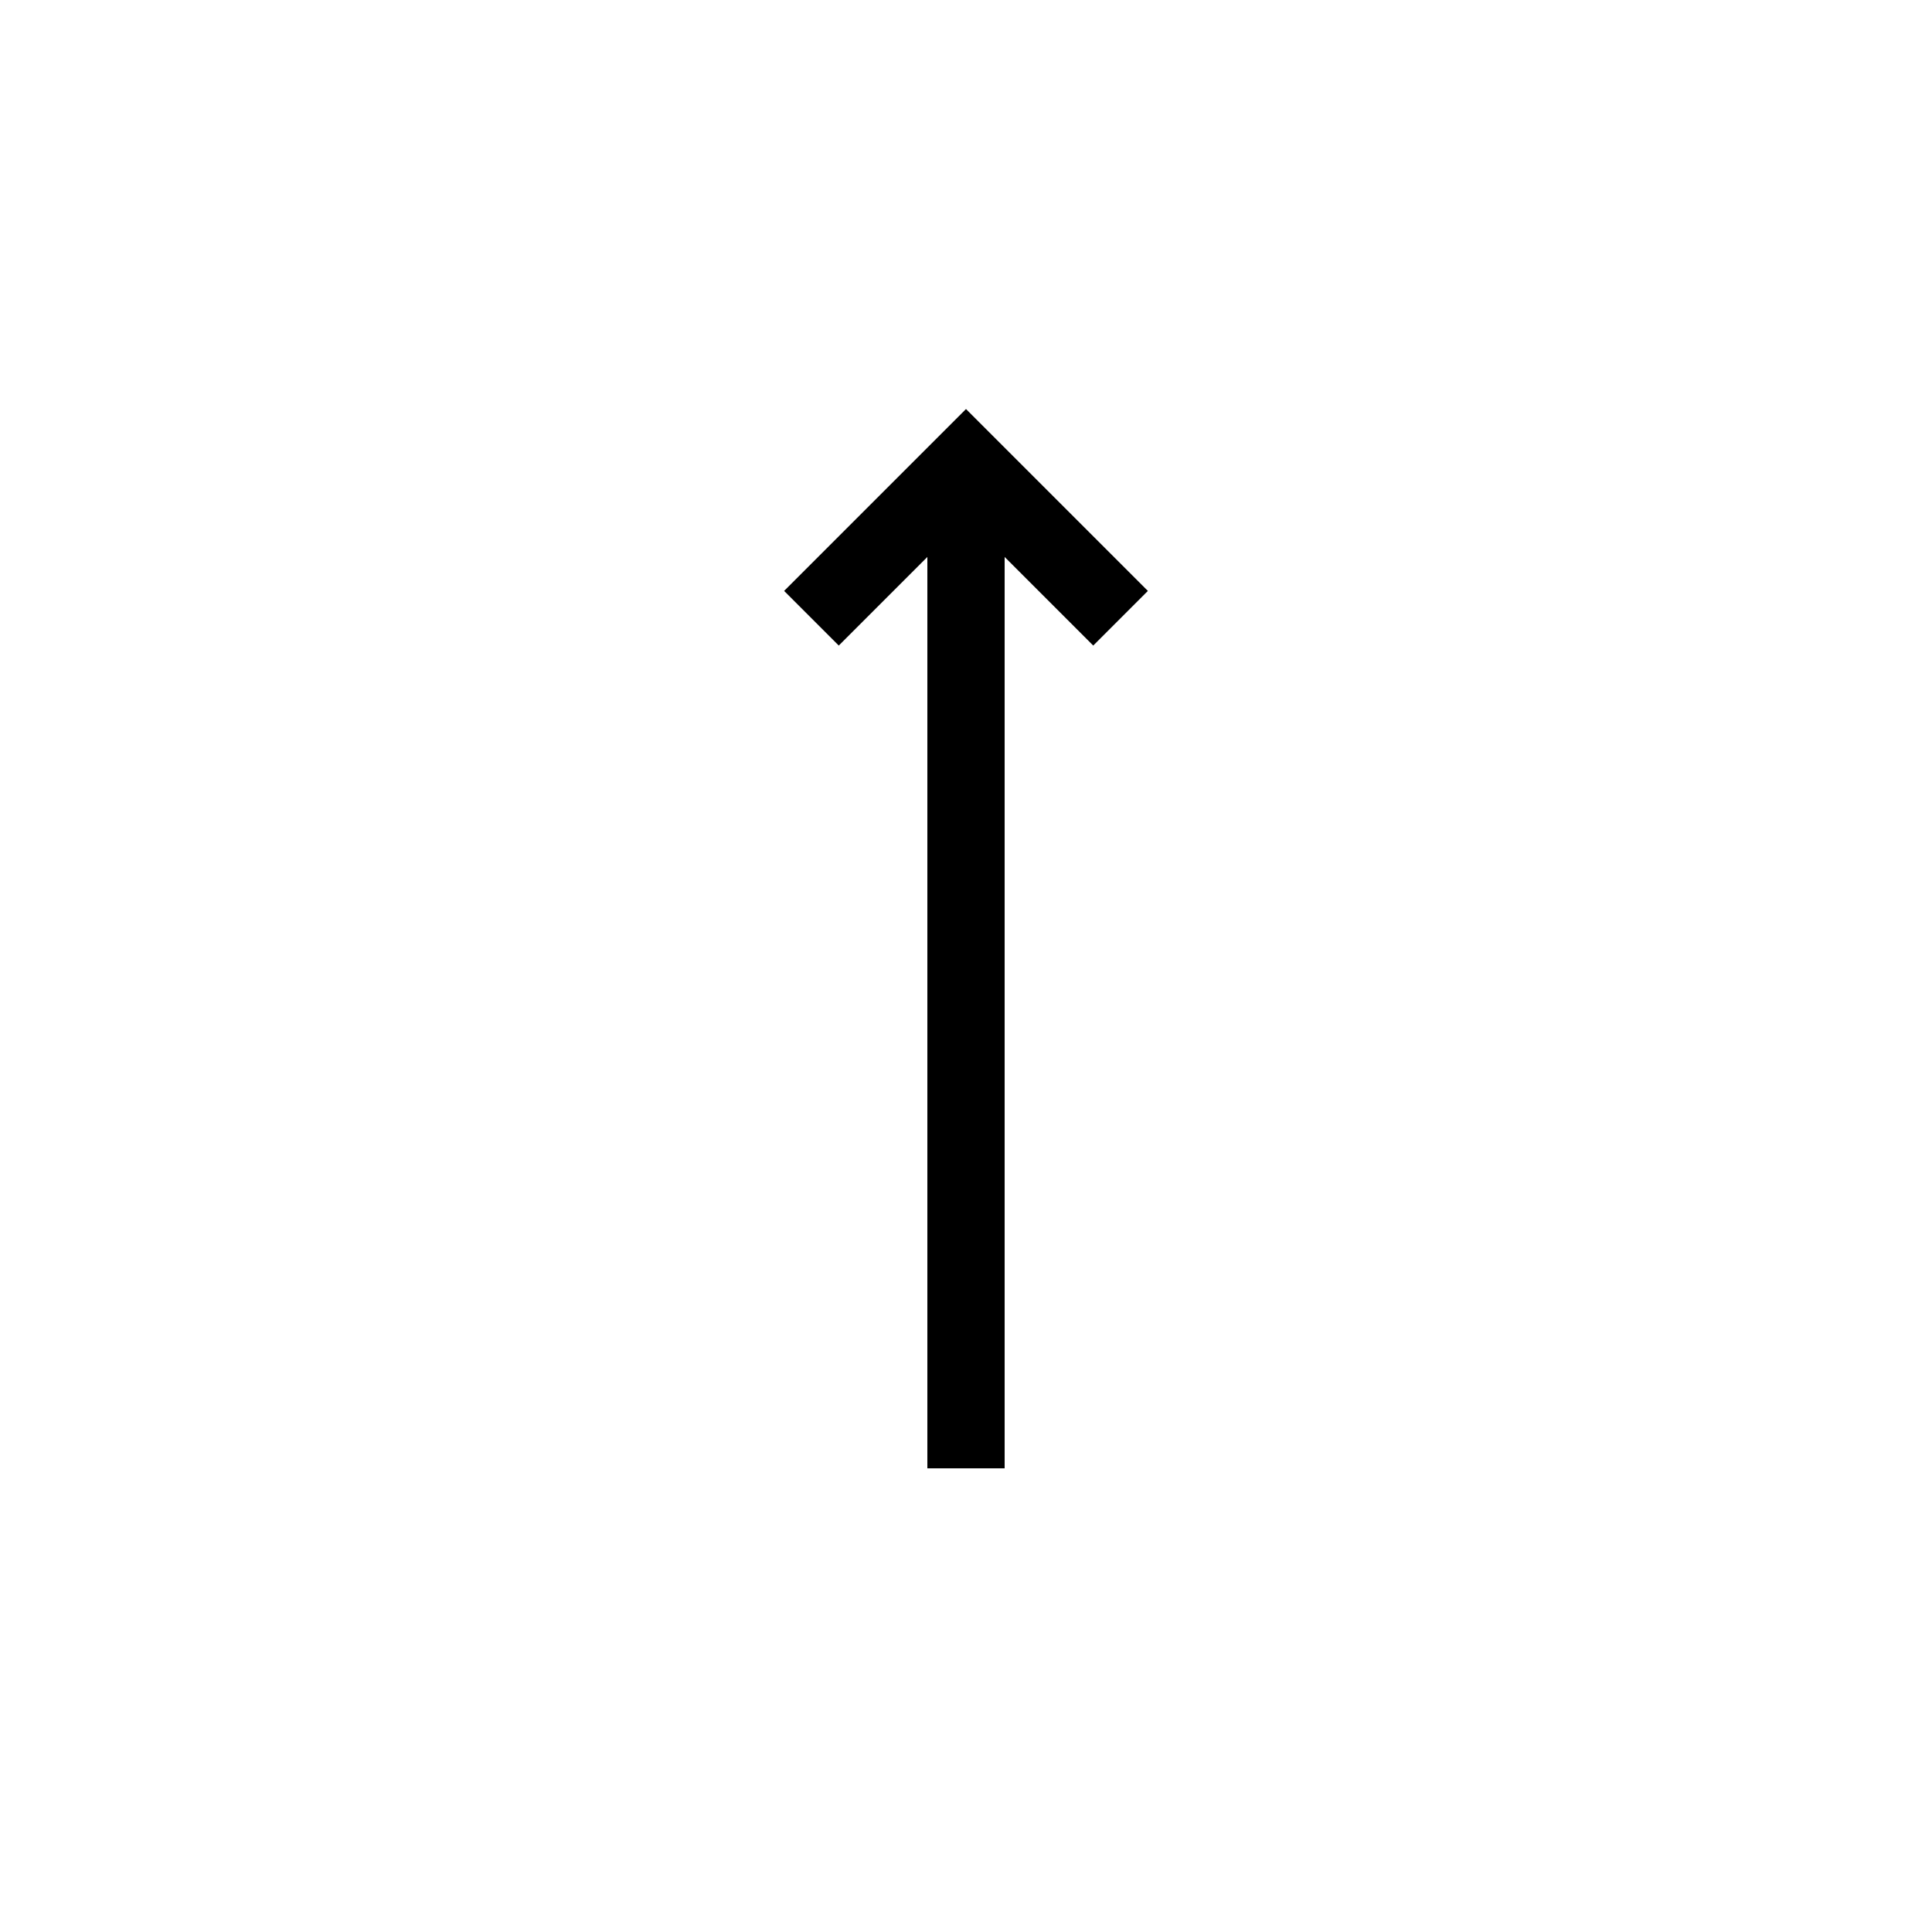
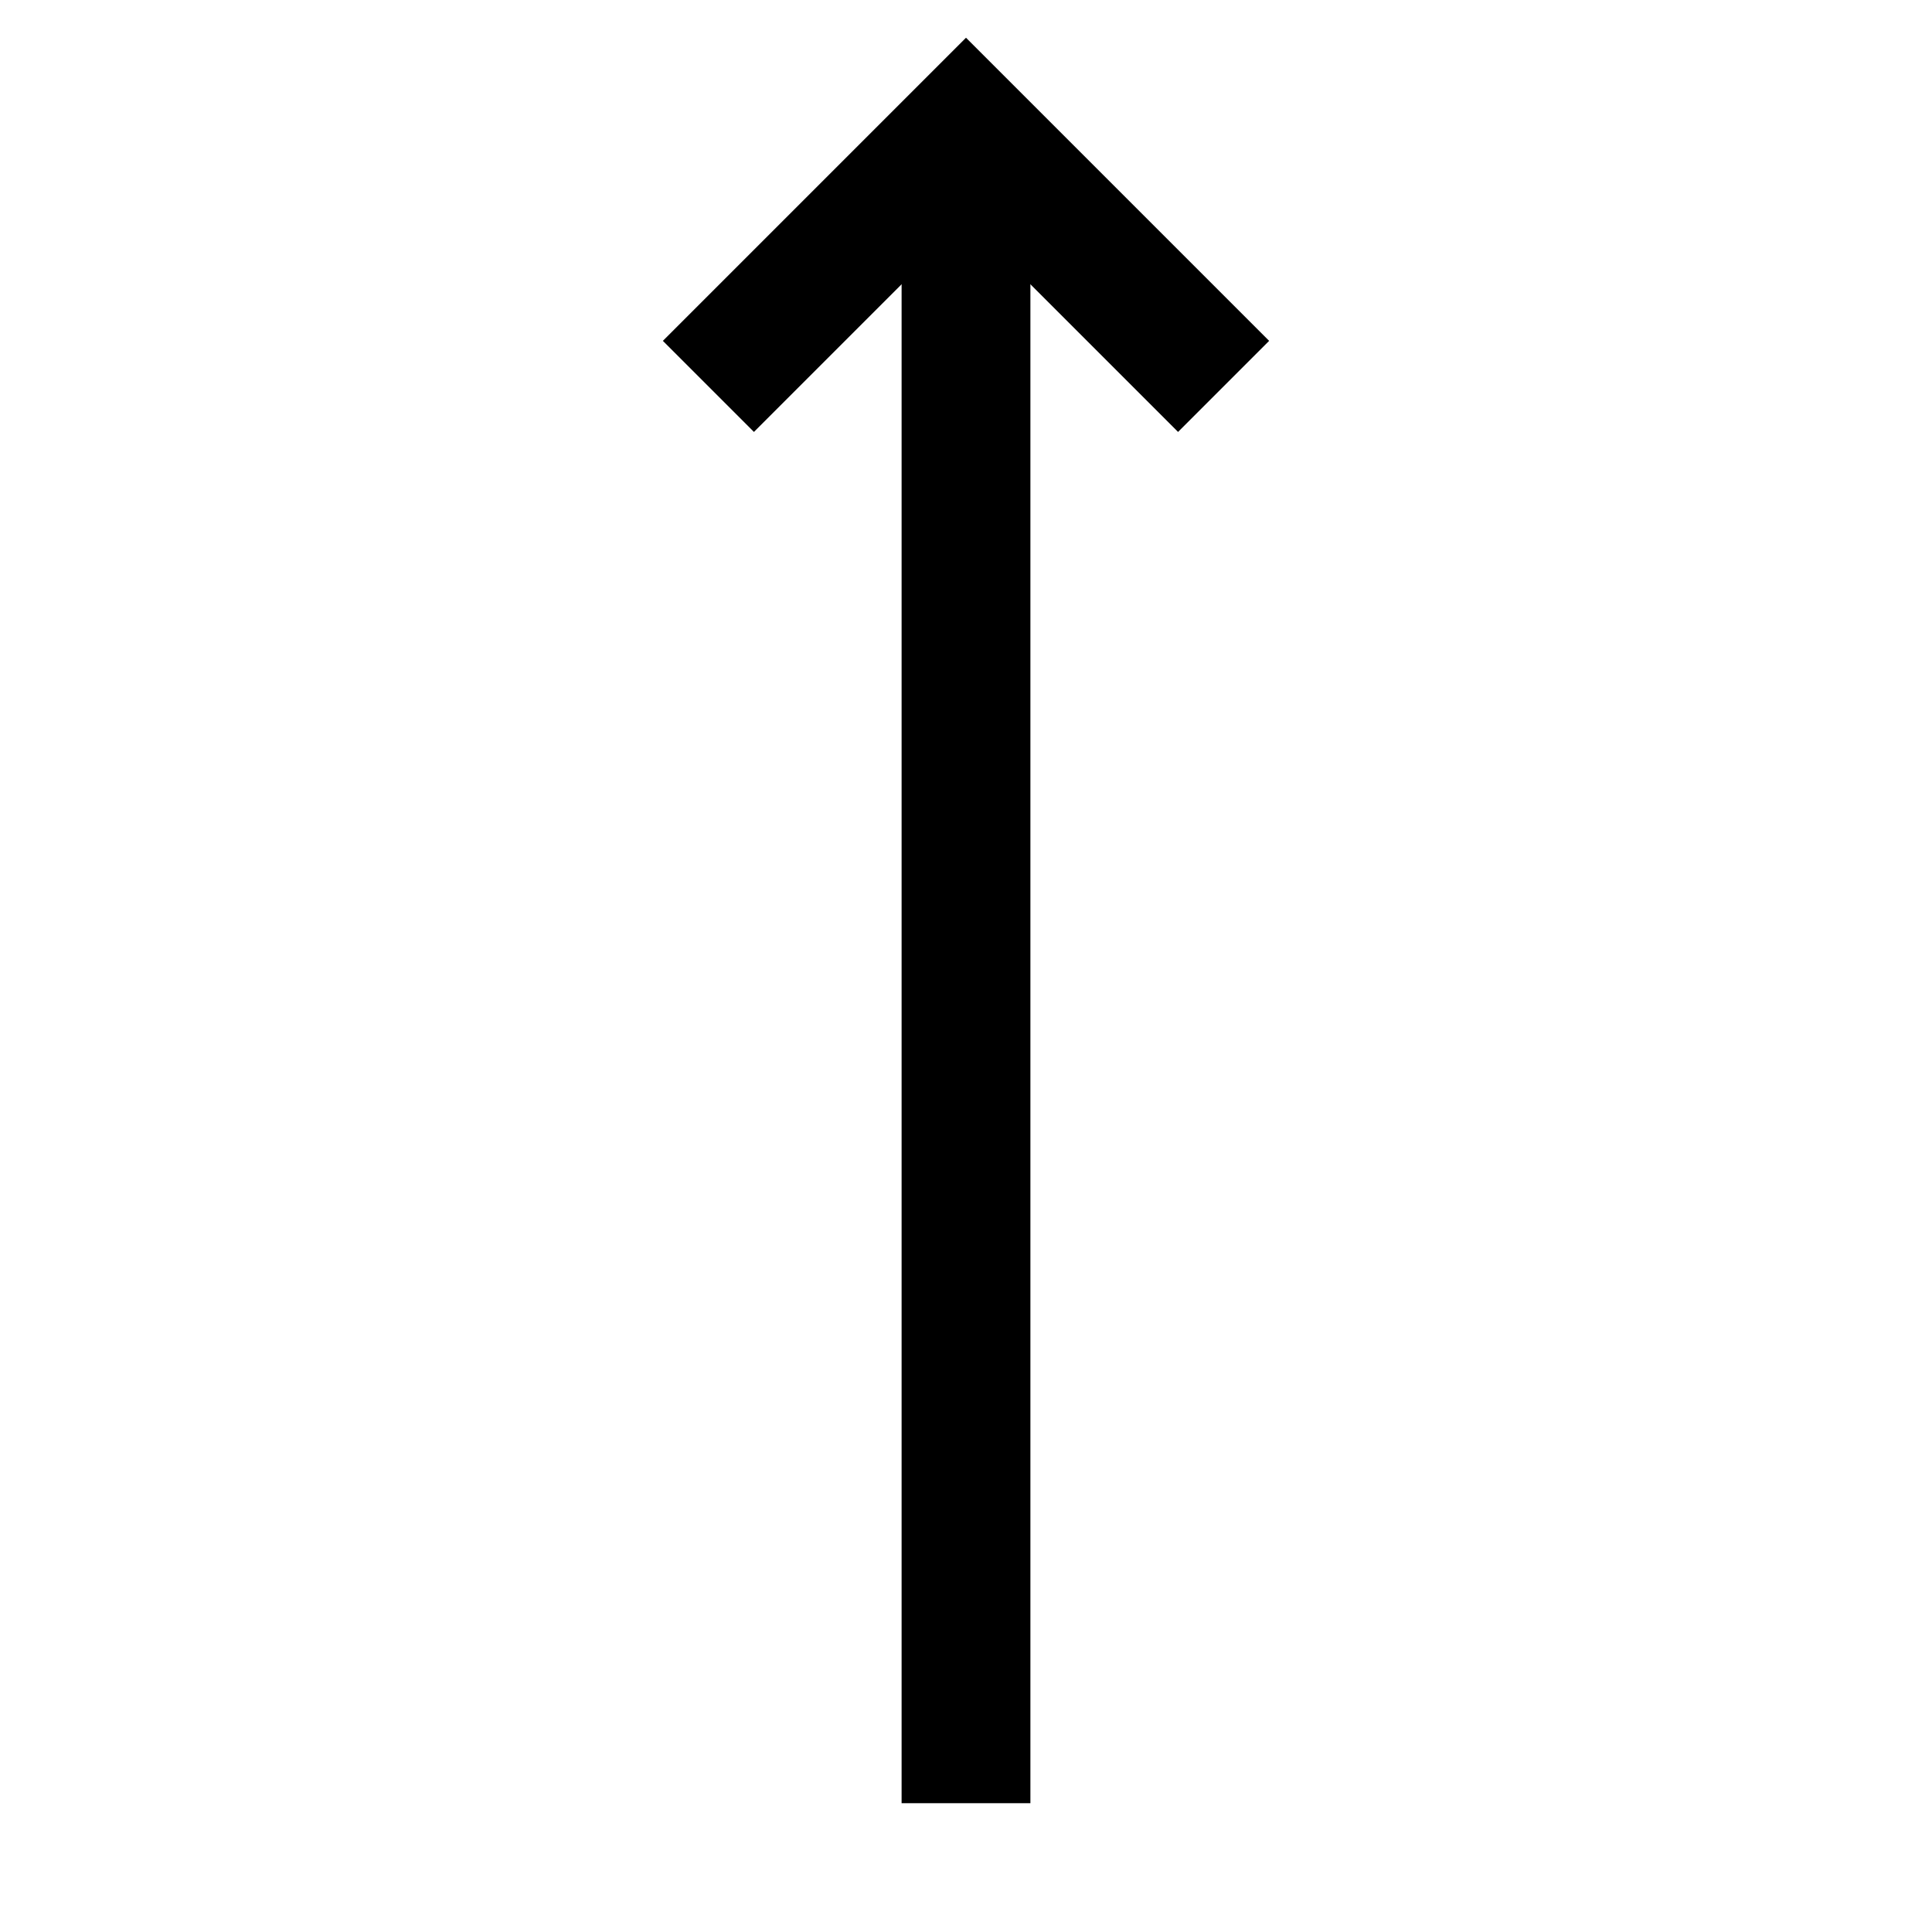
- <svg xmlns="http://www.w3.org/2000/svg" version="1.1" id="Layer_1" x="0px" y="0px" viewBox="0 0 50 50" style="enable-background:new 0 0 50 50;" xml:space="preserve">
+ <svg xmlns="http://www.w3.org/2000/svg" version="1.1" id="Layer_1" x="0px" y="0px" viewBox="10 10 30 30" style="enable-background:new 0 0 50 50;" xml:space="preserve">
  <style type="text/css">
	.st0{fill:none;stroke:#000000;stroke-width:2;stroke-miterlimit:10;}
</style>
  <line class="st0" x1="25" y1="38" x2="25" y2="12" />
  <polyline class="st0" points="21,16 25,12 29,16 " />
</svg>
